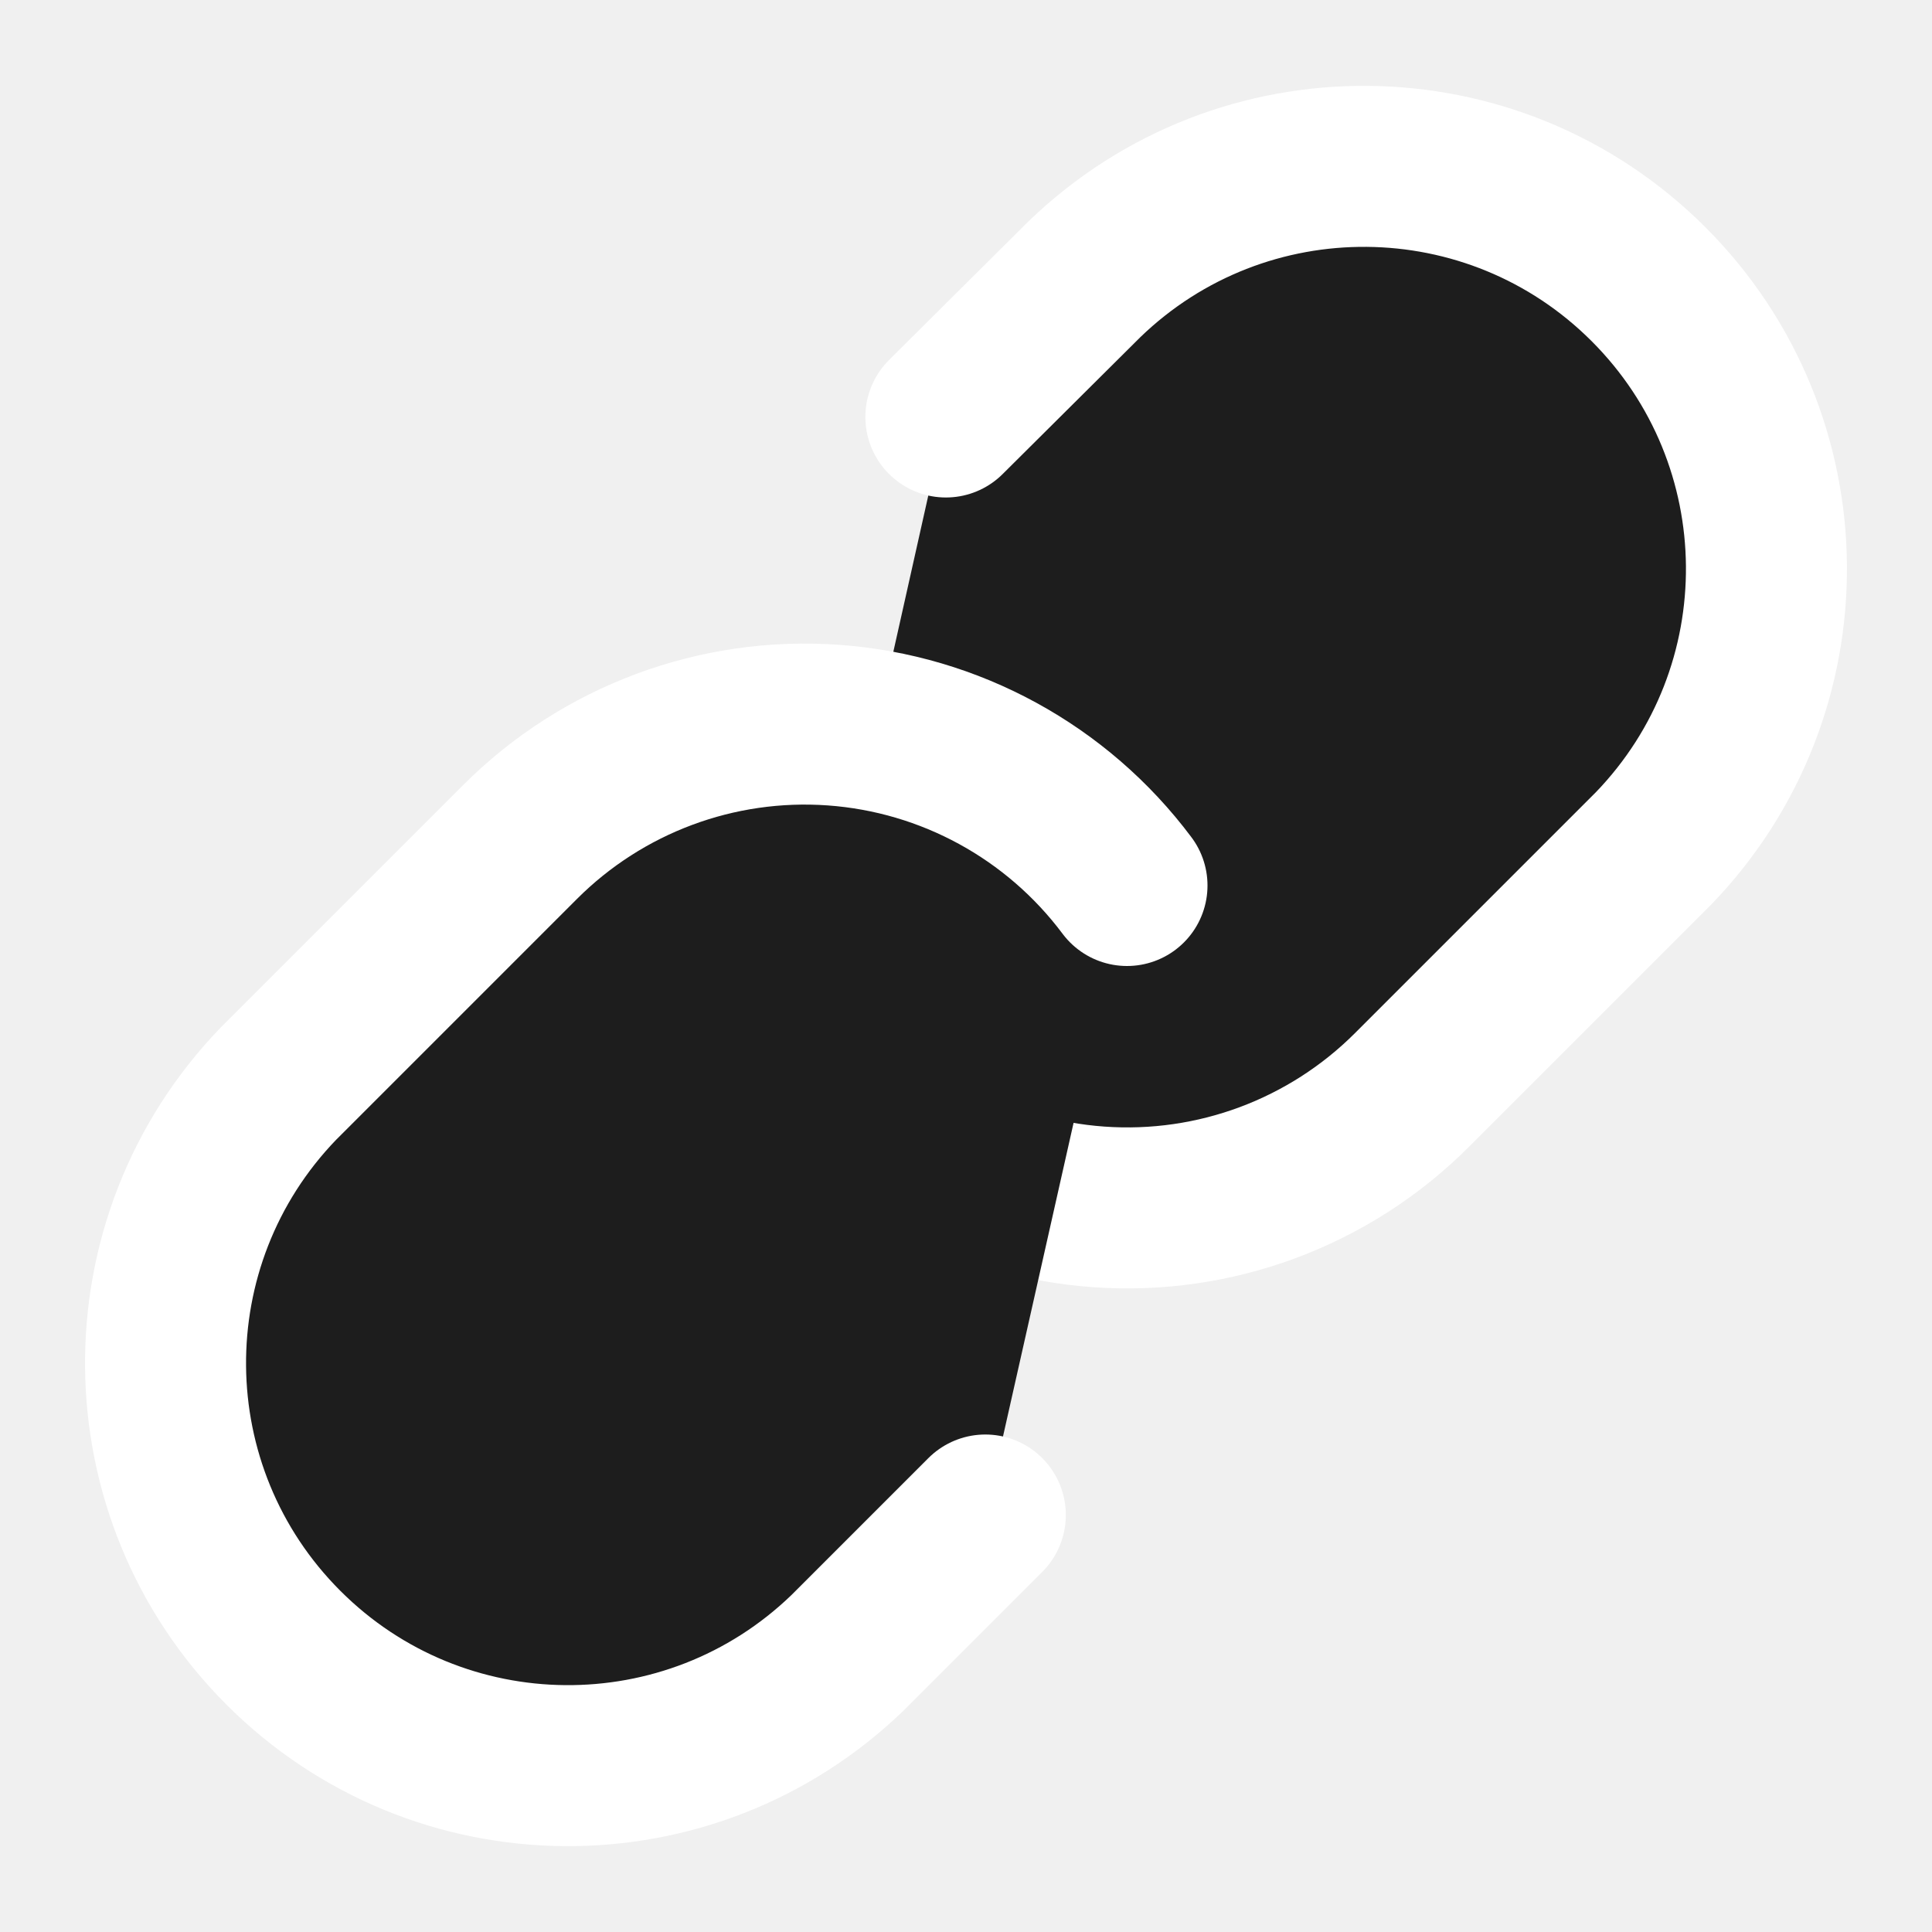
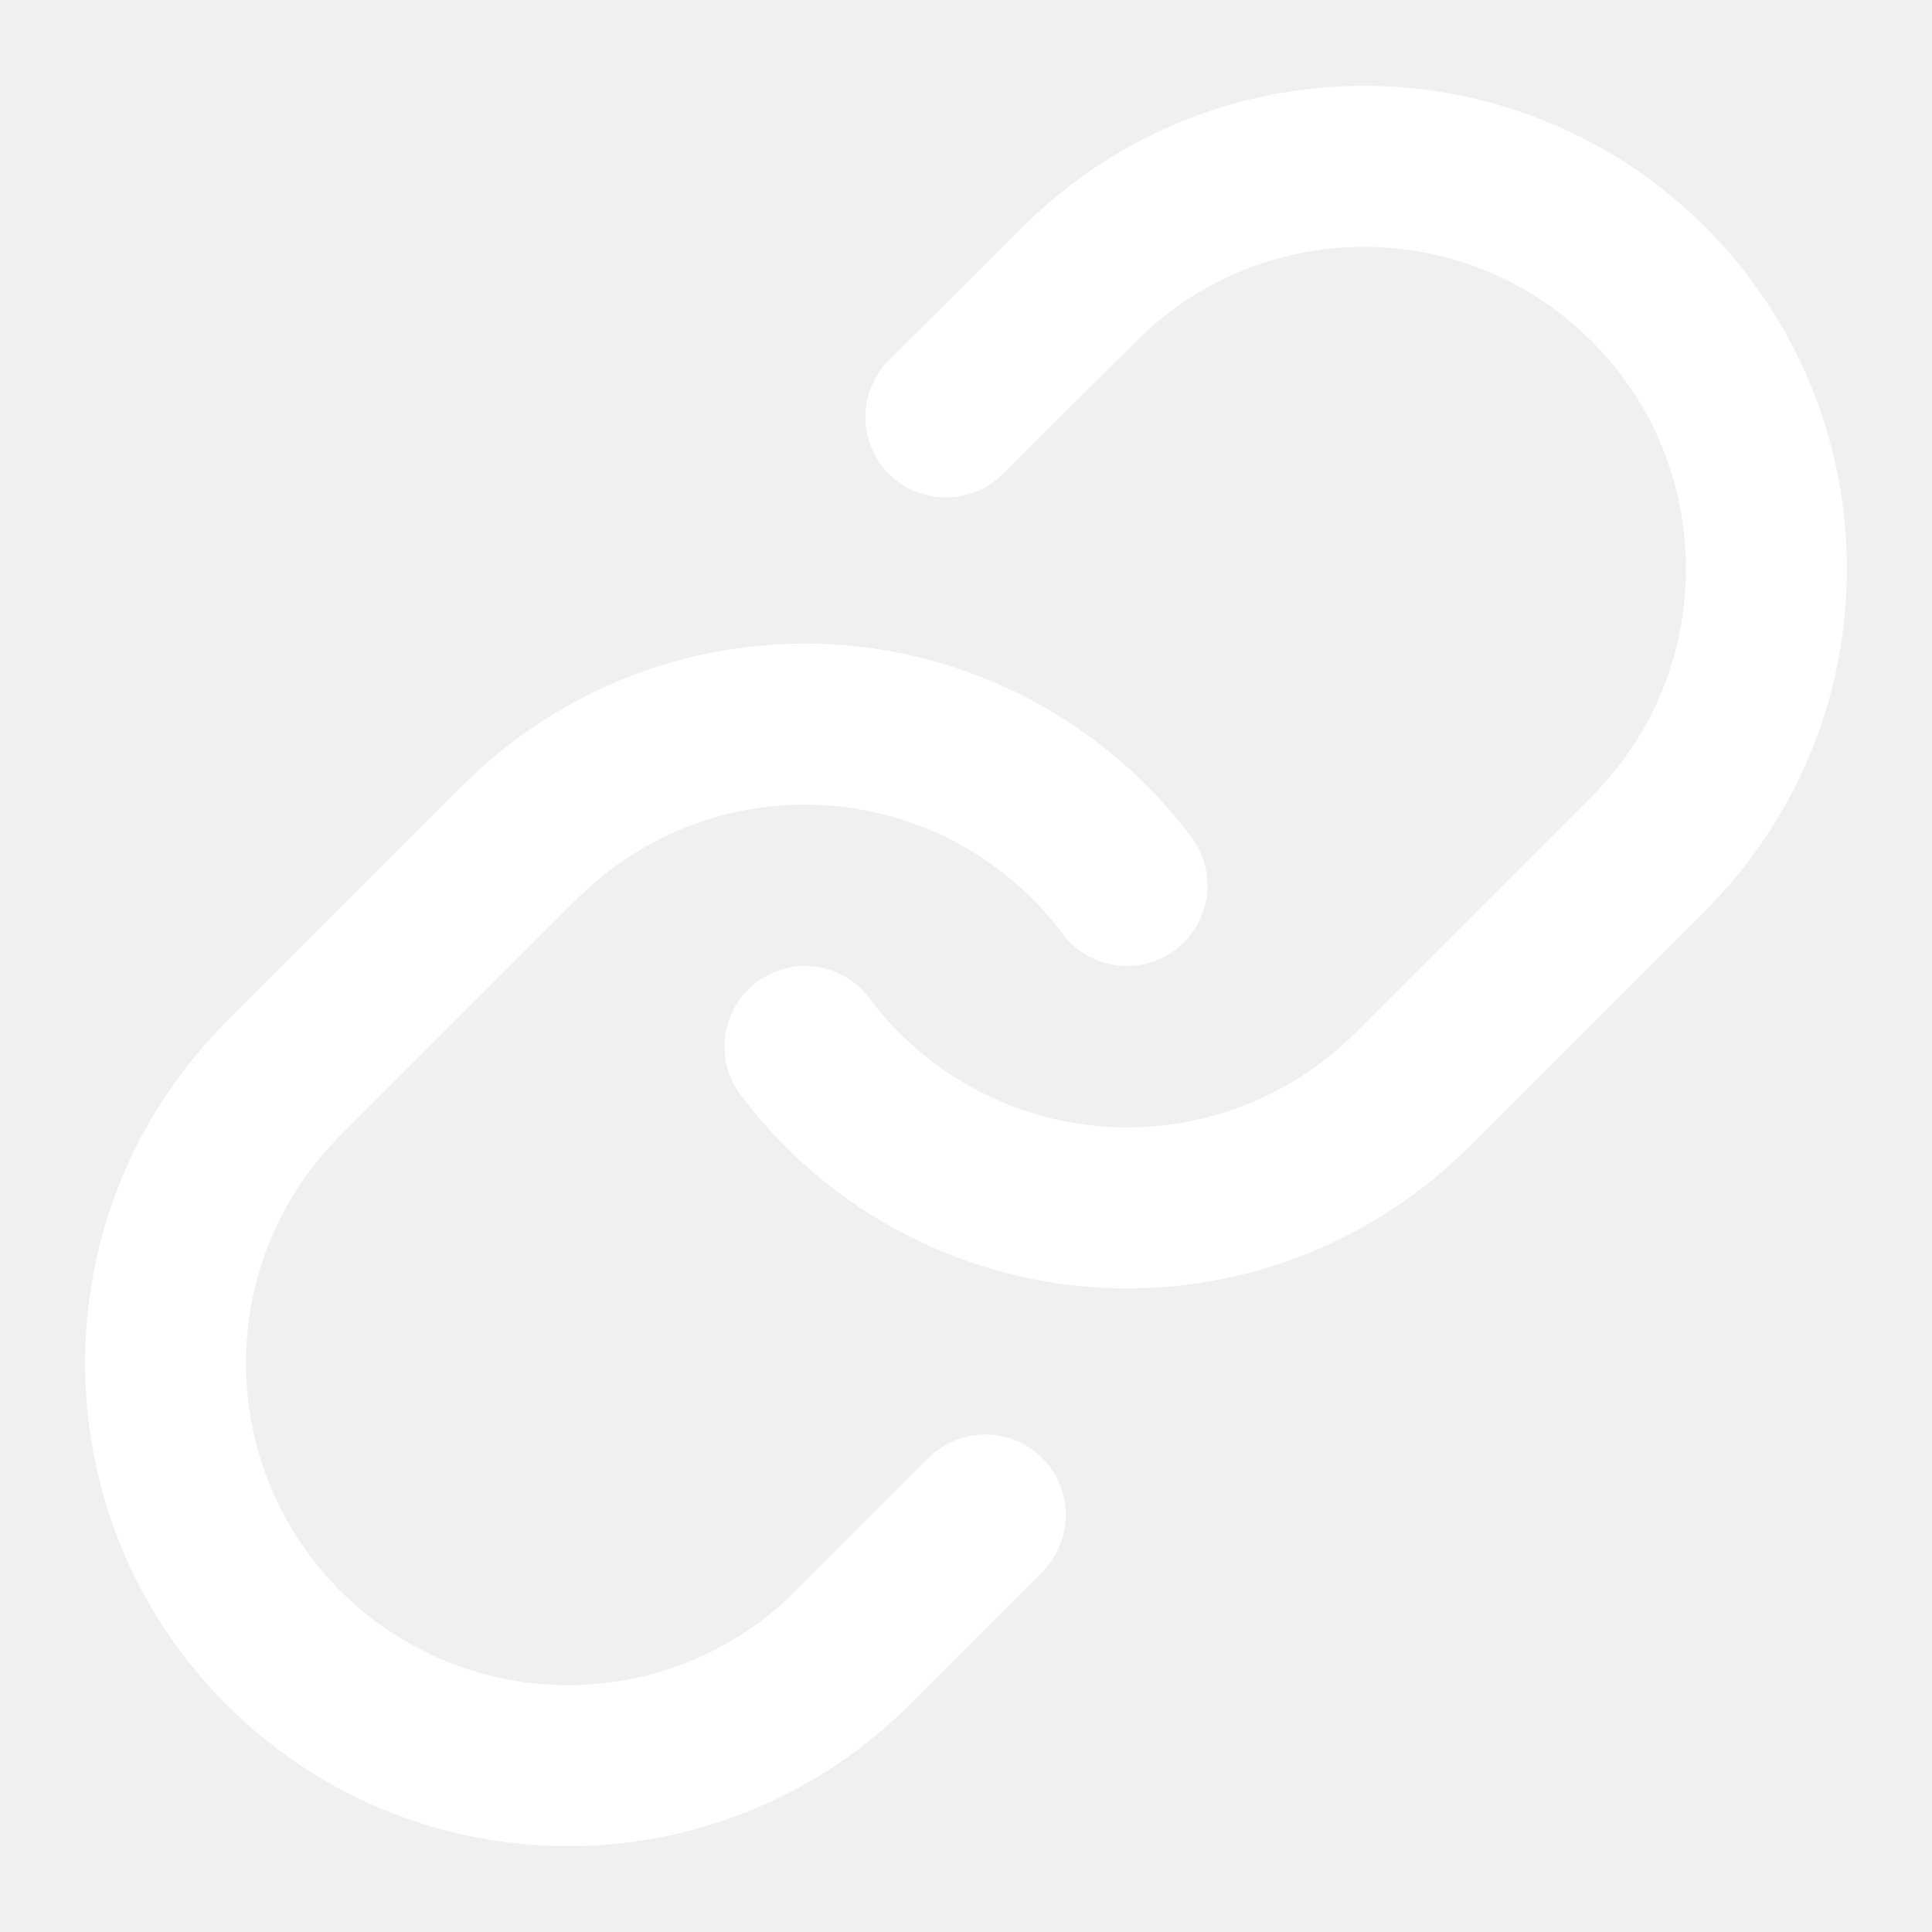
- <svg xmlns="http://www.w3.org/2000/svg" width="32" height="32" viewBox="0 0 24 24" fill="#1d1d1d" stroke="#fff" stroke-width="2" stroke-linecap="round" stroke-linejoin="round" class="feather feather-link">
+ <svg xmlns="http://www.w3.org/2000/svg" width="32" height="32" viewBox="0 0 24 24" fill="none" stroke="#fff" stroke-width="2" stroke-linecap="round" stroke-linejoin="round" class="feather feather-link">
  <path d="M10 13a5 5 0 0 0 7.54.54l3-3a5 5 0 0 0-7.07-7.07l-1.72 1.71" />
  <path d="M14 11a5 5 0 0 0-7.54-.54l-3 3a5 5 0 0 0 7.07 7.07l1.71-1.71" />
</svg>
